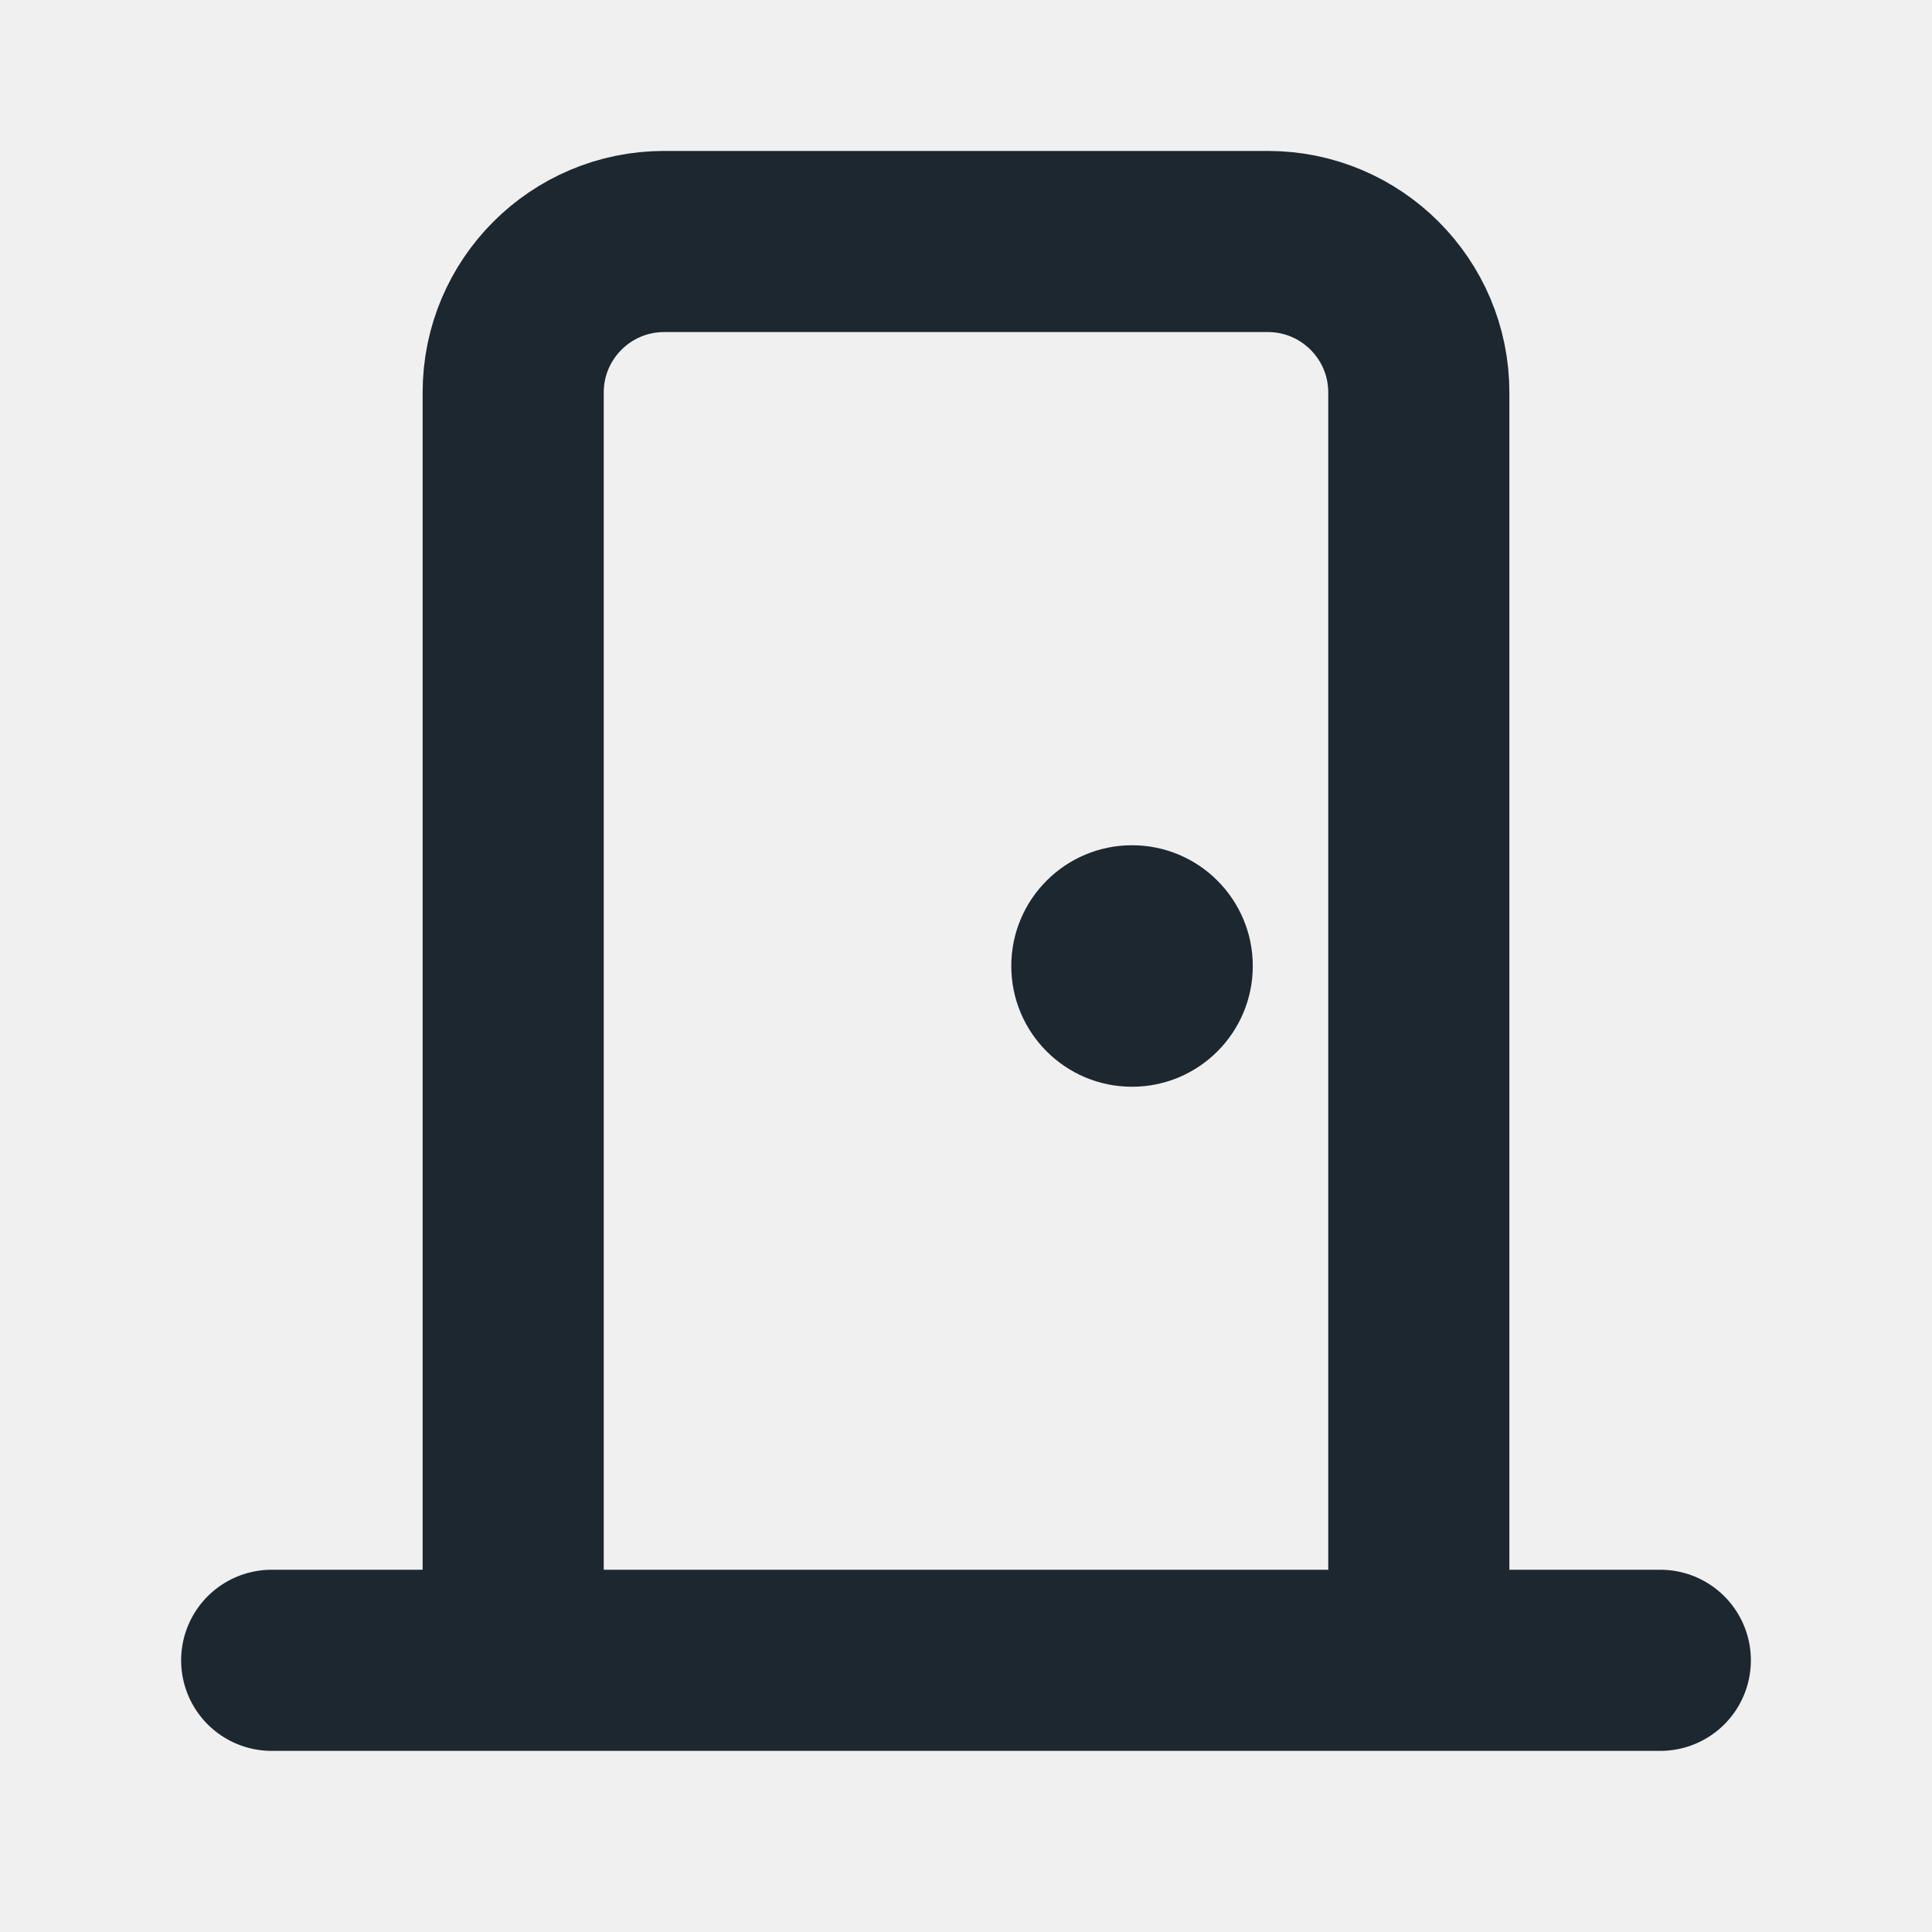
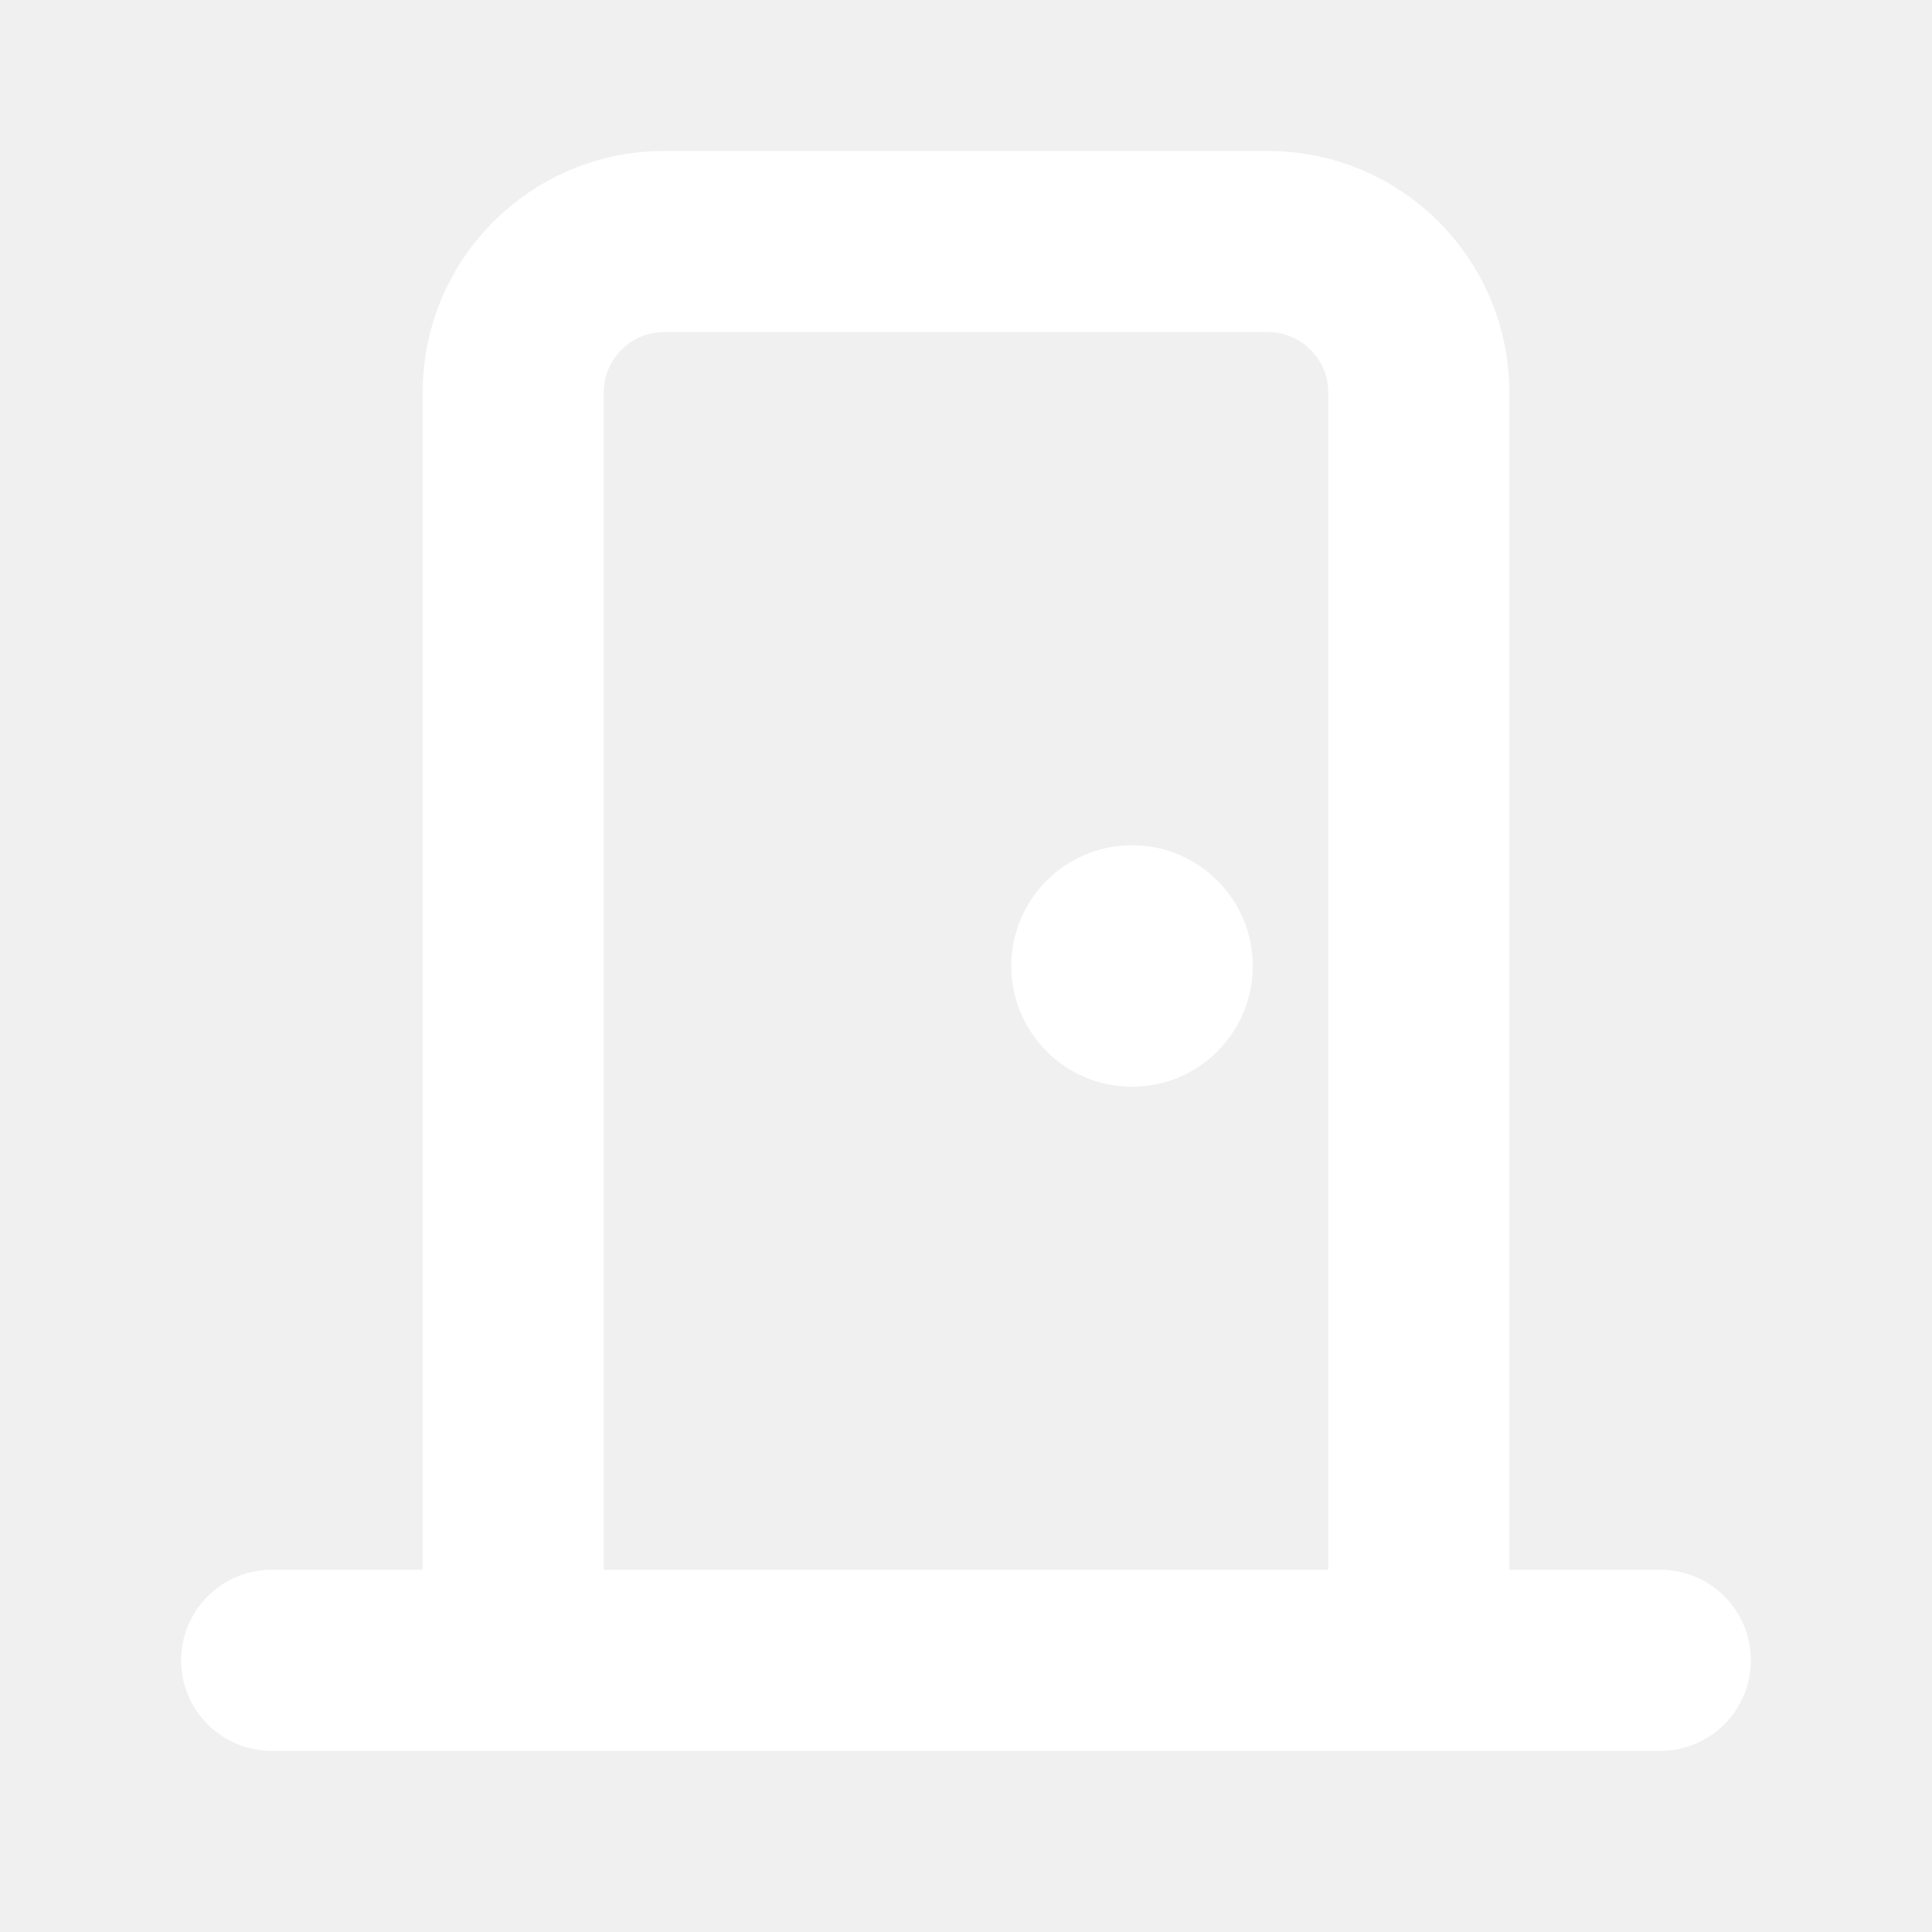
<svg xmlns="http://www.w3.org/2000/svg" width="32" height="32" viewBox="0 0 32 32" fill="none">
-   <path d="M8.5 27V6.5C8.5 5.12 9.62 4 11 4H21C22.38 4 23.5 5.12 23.5 6.5V27" stroke="#1D2730" stroke-width="3" stroke-linecap="round" stroke-linejoin="round" />
-   <path d="M4.5 27.5H27.5" stroke="#1D2730" stroke-width="3" stroke-linecap="round" />
-   <circle cx="18.75" cy="16" r="2" fill="#1D2730" />
+   <path d="M8.5 27V6.5C8.5 5.12 9.62 4 11 4H21C22.38 4 23.5 5.12 23.5 6.5V27" stroke="#FFFFFF" stroke-width="3" stroke-linecap="round" stroke-linejoin="round" />
+   <path d="M4.5 27.5H27.5" stroke="#FFFFFF" stroke-width="3" stroke-linecap="round" />
+   <circle cx="18.75" cy="16" r="2" fill="#FFFFFF" />
</svg>
